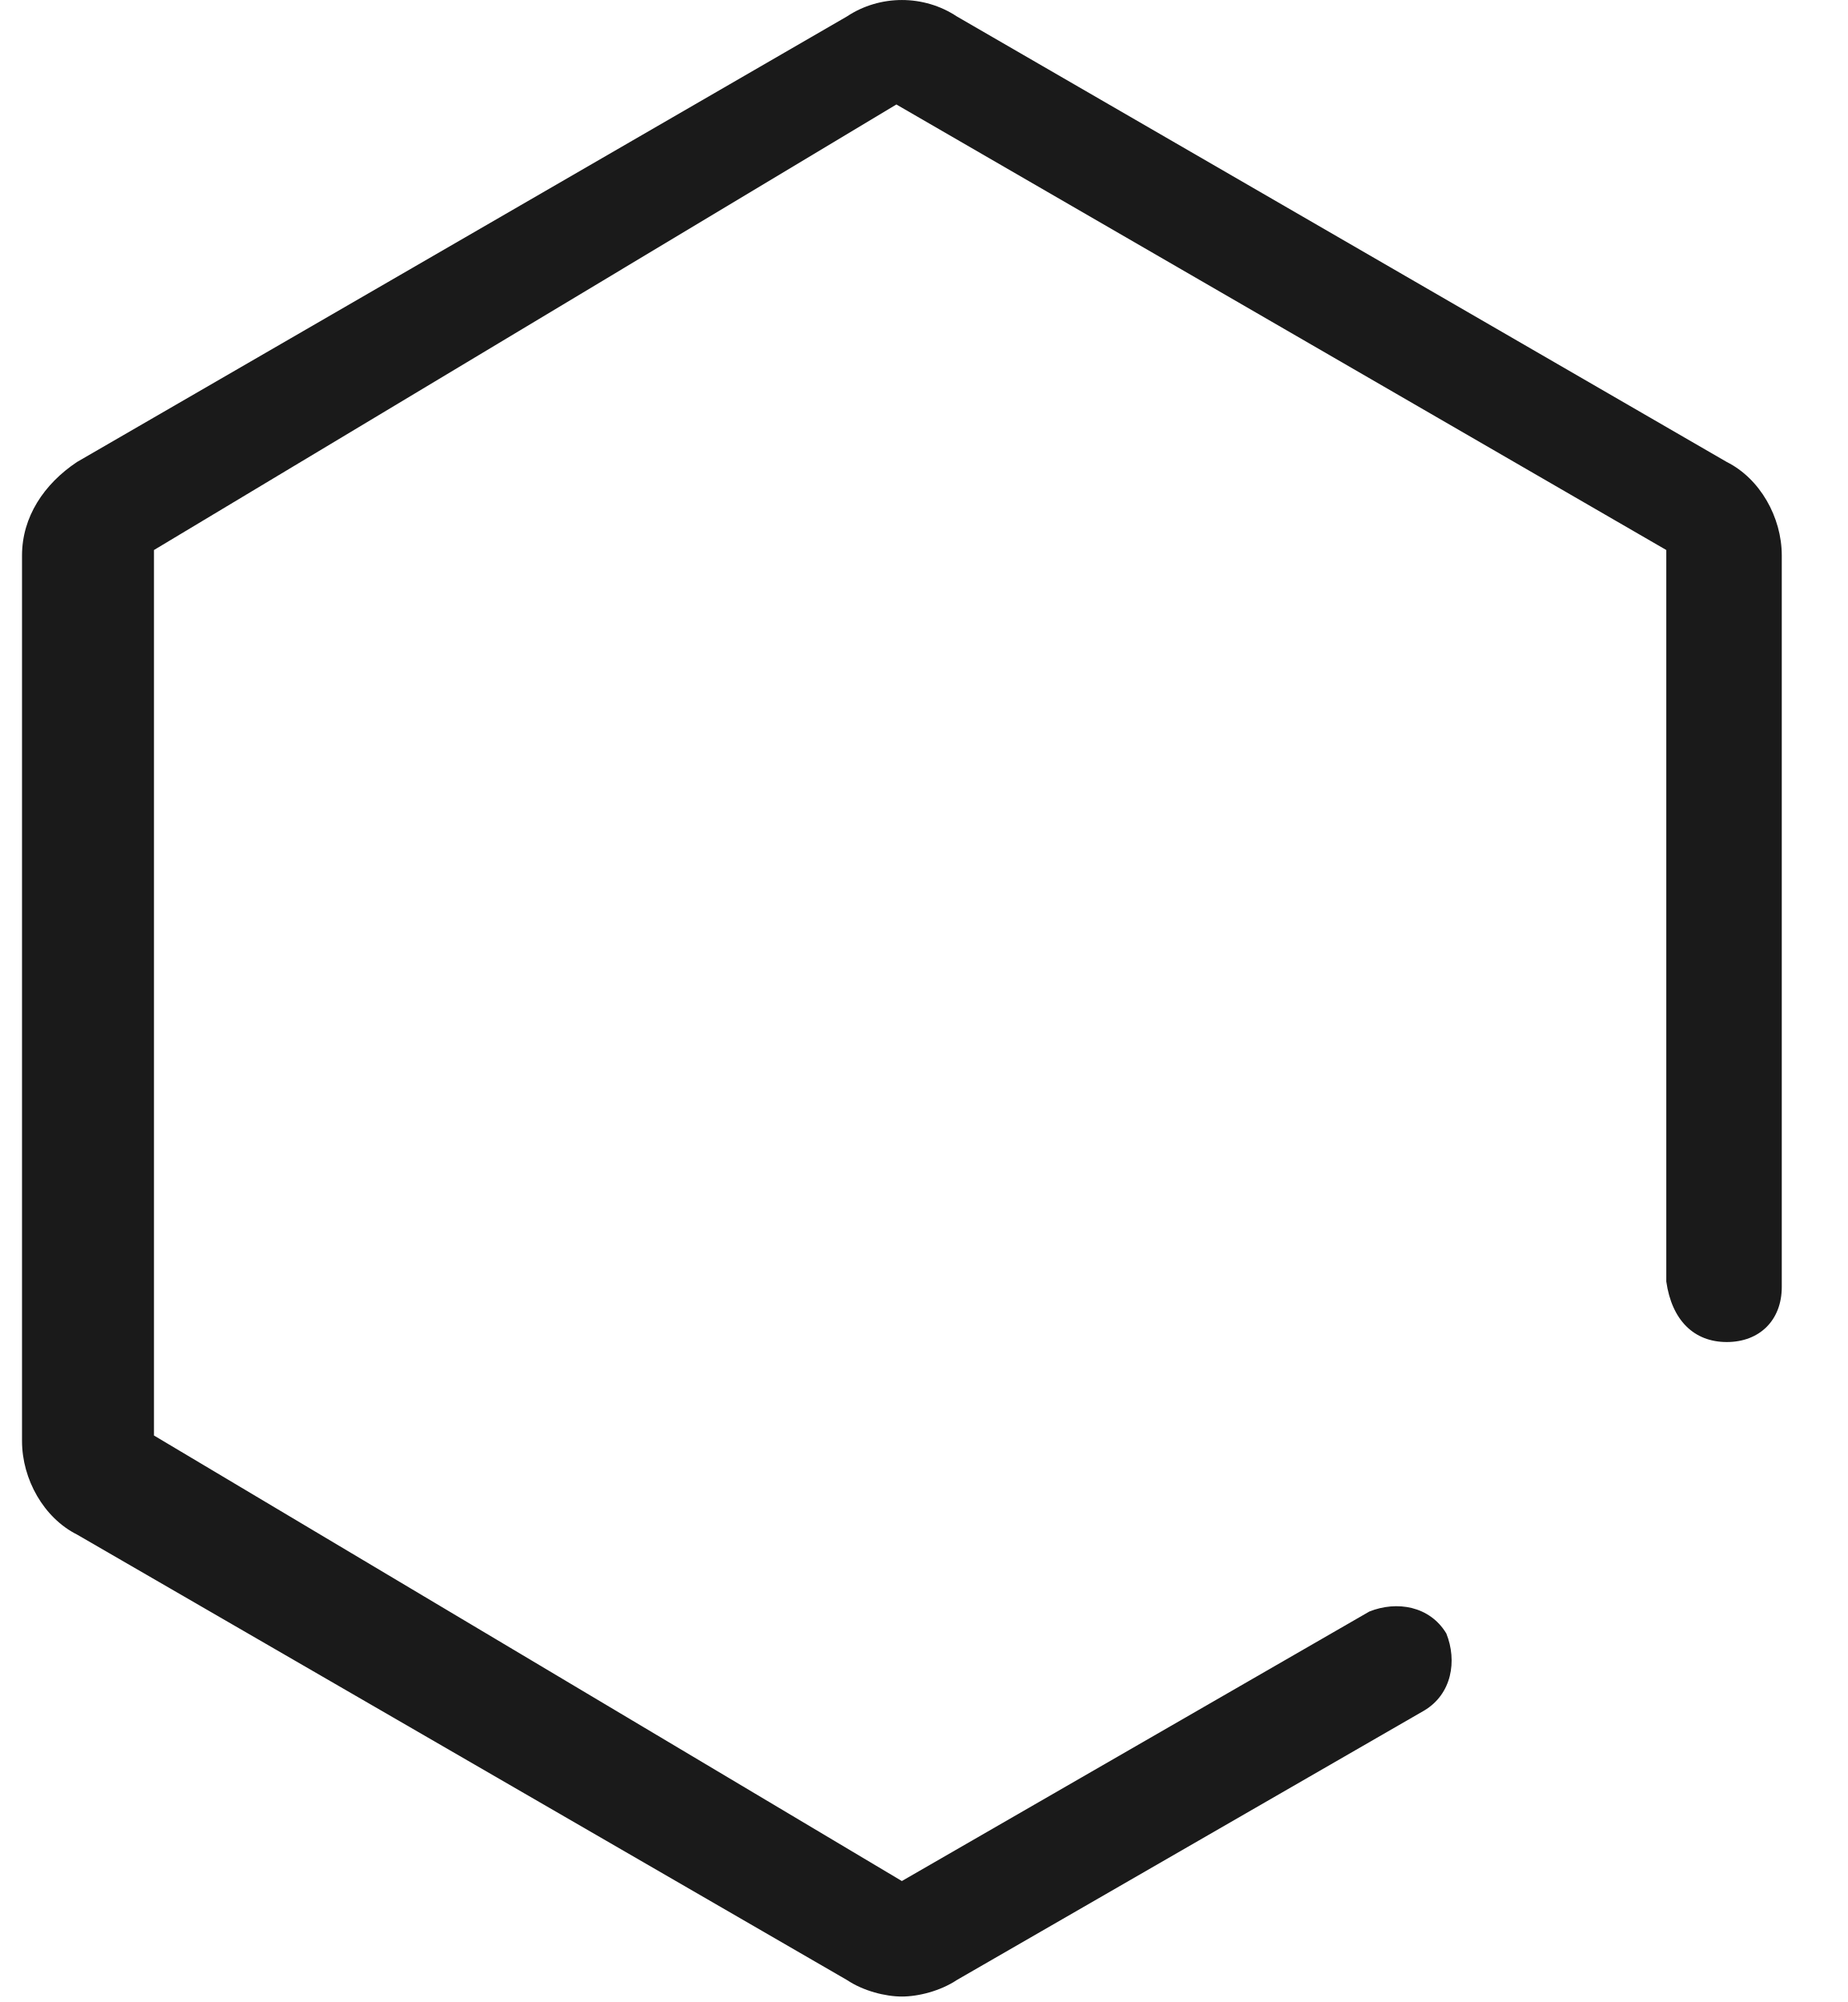
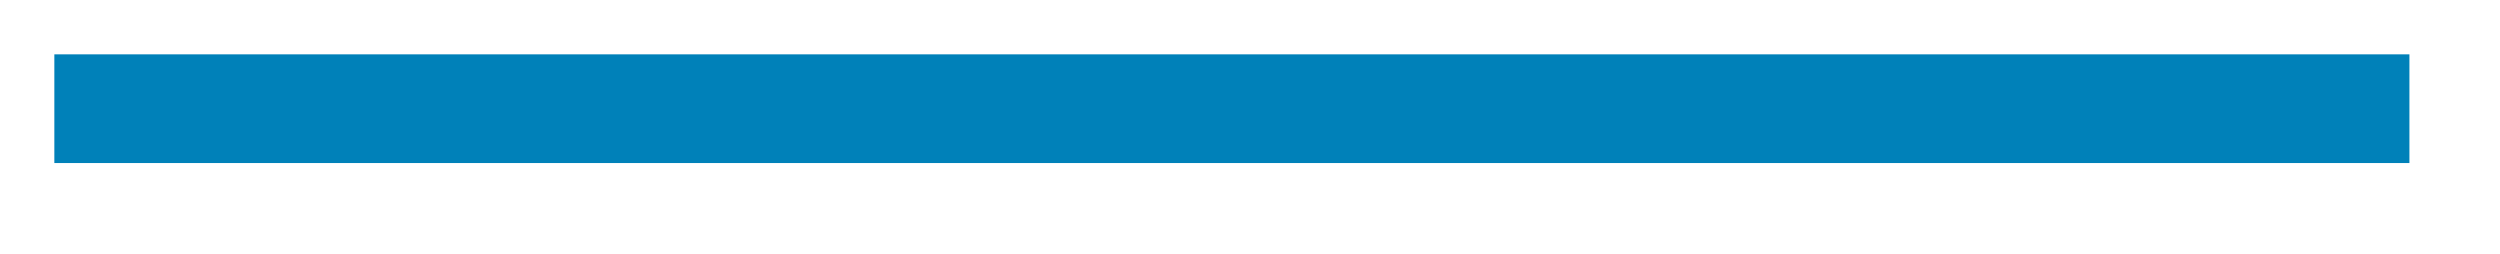
- <svg xmlns="http://www.w3.org/2000/svg" version="1.1" width="24px" height="26px">
-   <g transform="translate(-103 -2042 )">
-     <path d="M 21.643 16.643  C 21.714 17.143  22 17.429  22.429 17.429  C 22.857 17.429  23.143 17.143  23.143 16.714  L 23.143 7.214  C 23.143 6.714  22.857 6.214  22.429 6  L 12.429 0.214  C 12 -0.071  11.429 -0.071  11 0.214  L 1 6  C 0.571 6.286  0.286 6.714  0.286 7.214  L 0.286 18.714  C 0.286 19.214  0.571 19.714  1 19.929  L 11 25.714  C 11.214 25.857  11.5 25.929  11.714 25.929  C 11.929 25.929  12.214 25.857  12.429 25.714  L 18.5 22.214  C 18.857 22  18.929 21.571  18.786 21.214  C 18.571 20.857  18.143 20.786  17.786 20.929  L 11.714 24.429  L 2 18.643  L 2 7.143  L 11.643 1.357  L 21.643 7.143  L 21.643 16.643  Z " fill-rule="nonzero" fill="#1a1a1a" stroke="none" transform="matrix(1 0 0 1 103 2042 )" />
+ <svg xmlns="http://www.w3.org/2000/svg" version="1.1" width="69px" height="7px">
+   <g transform="translate(-942.5 -1627.5 )">
+     <path d="M 944 1630.5  L 1009 1630.5  " stroke-width="3" stroke="#0081b9" fill="none" />
  </g>
</svg>
